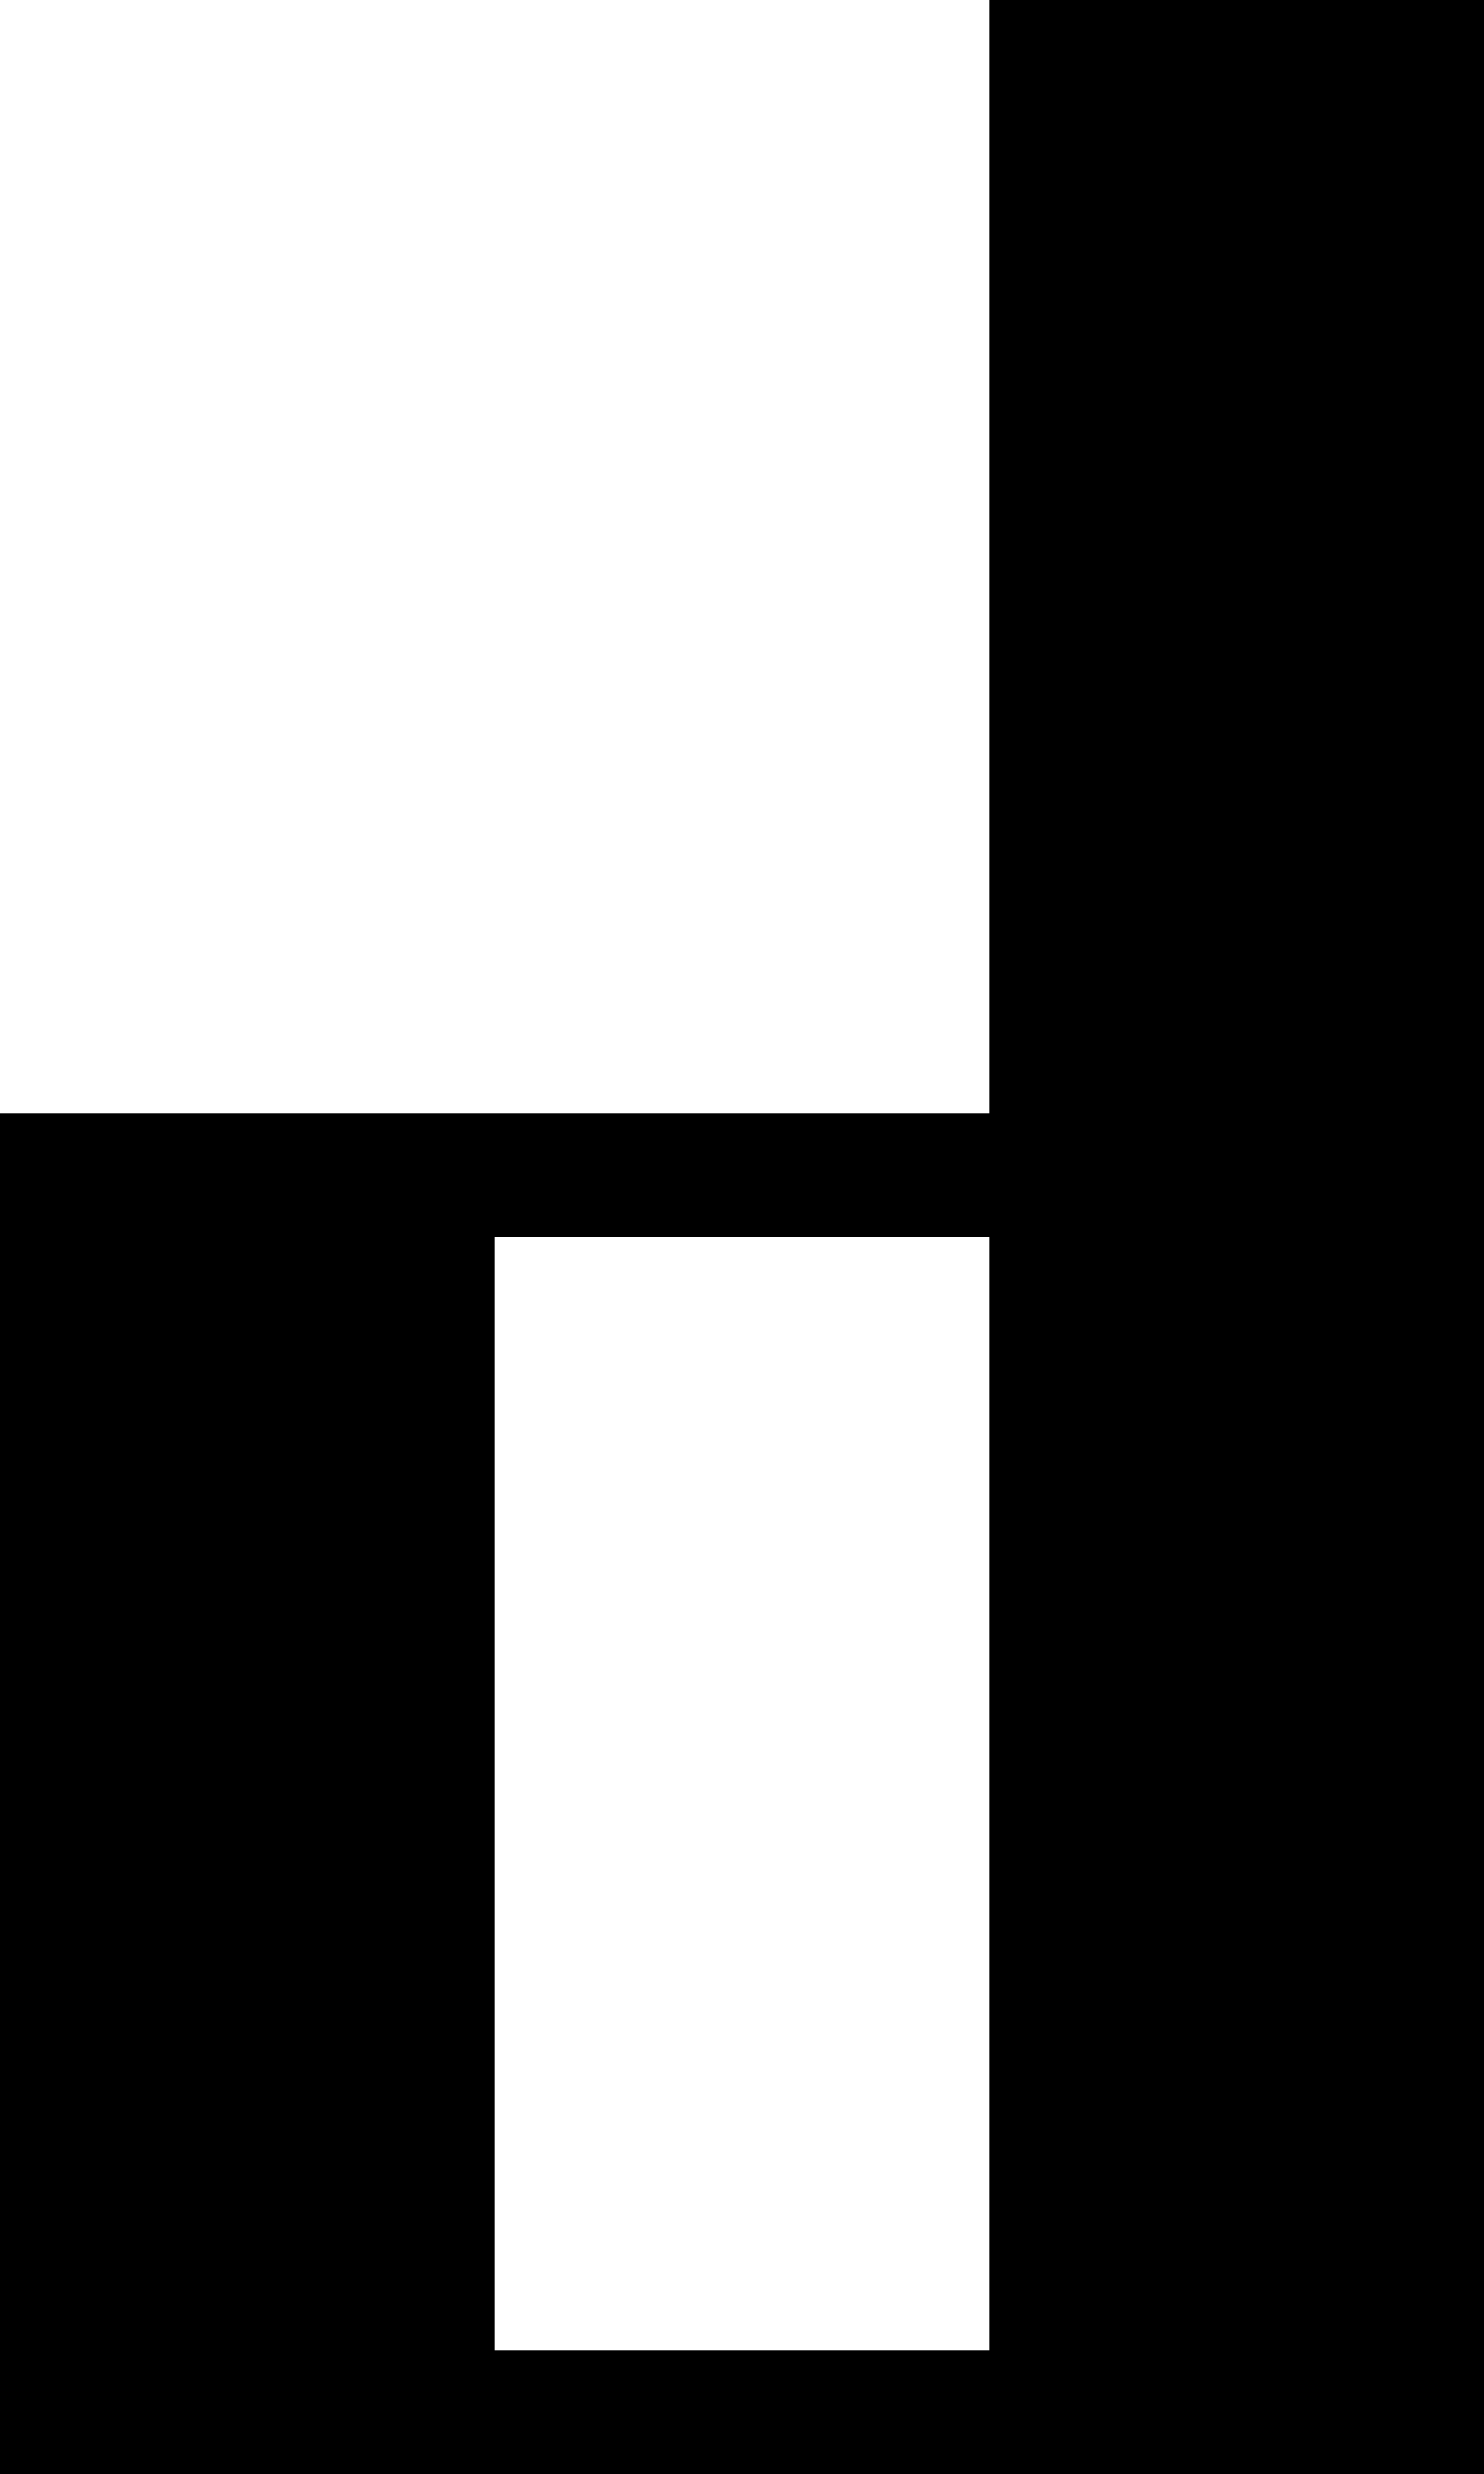
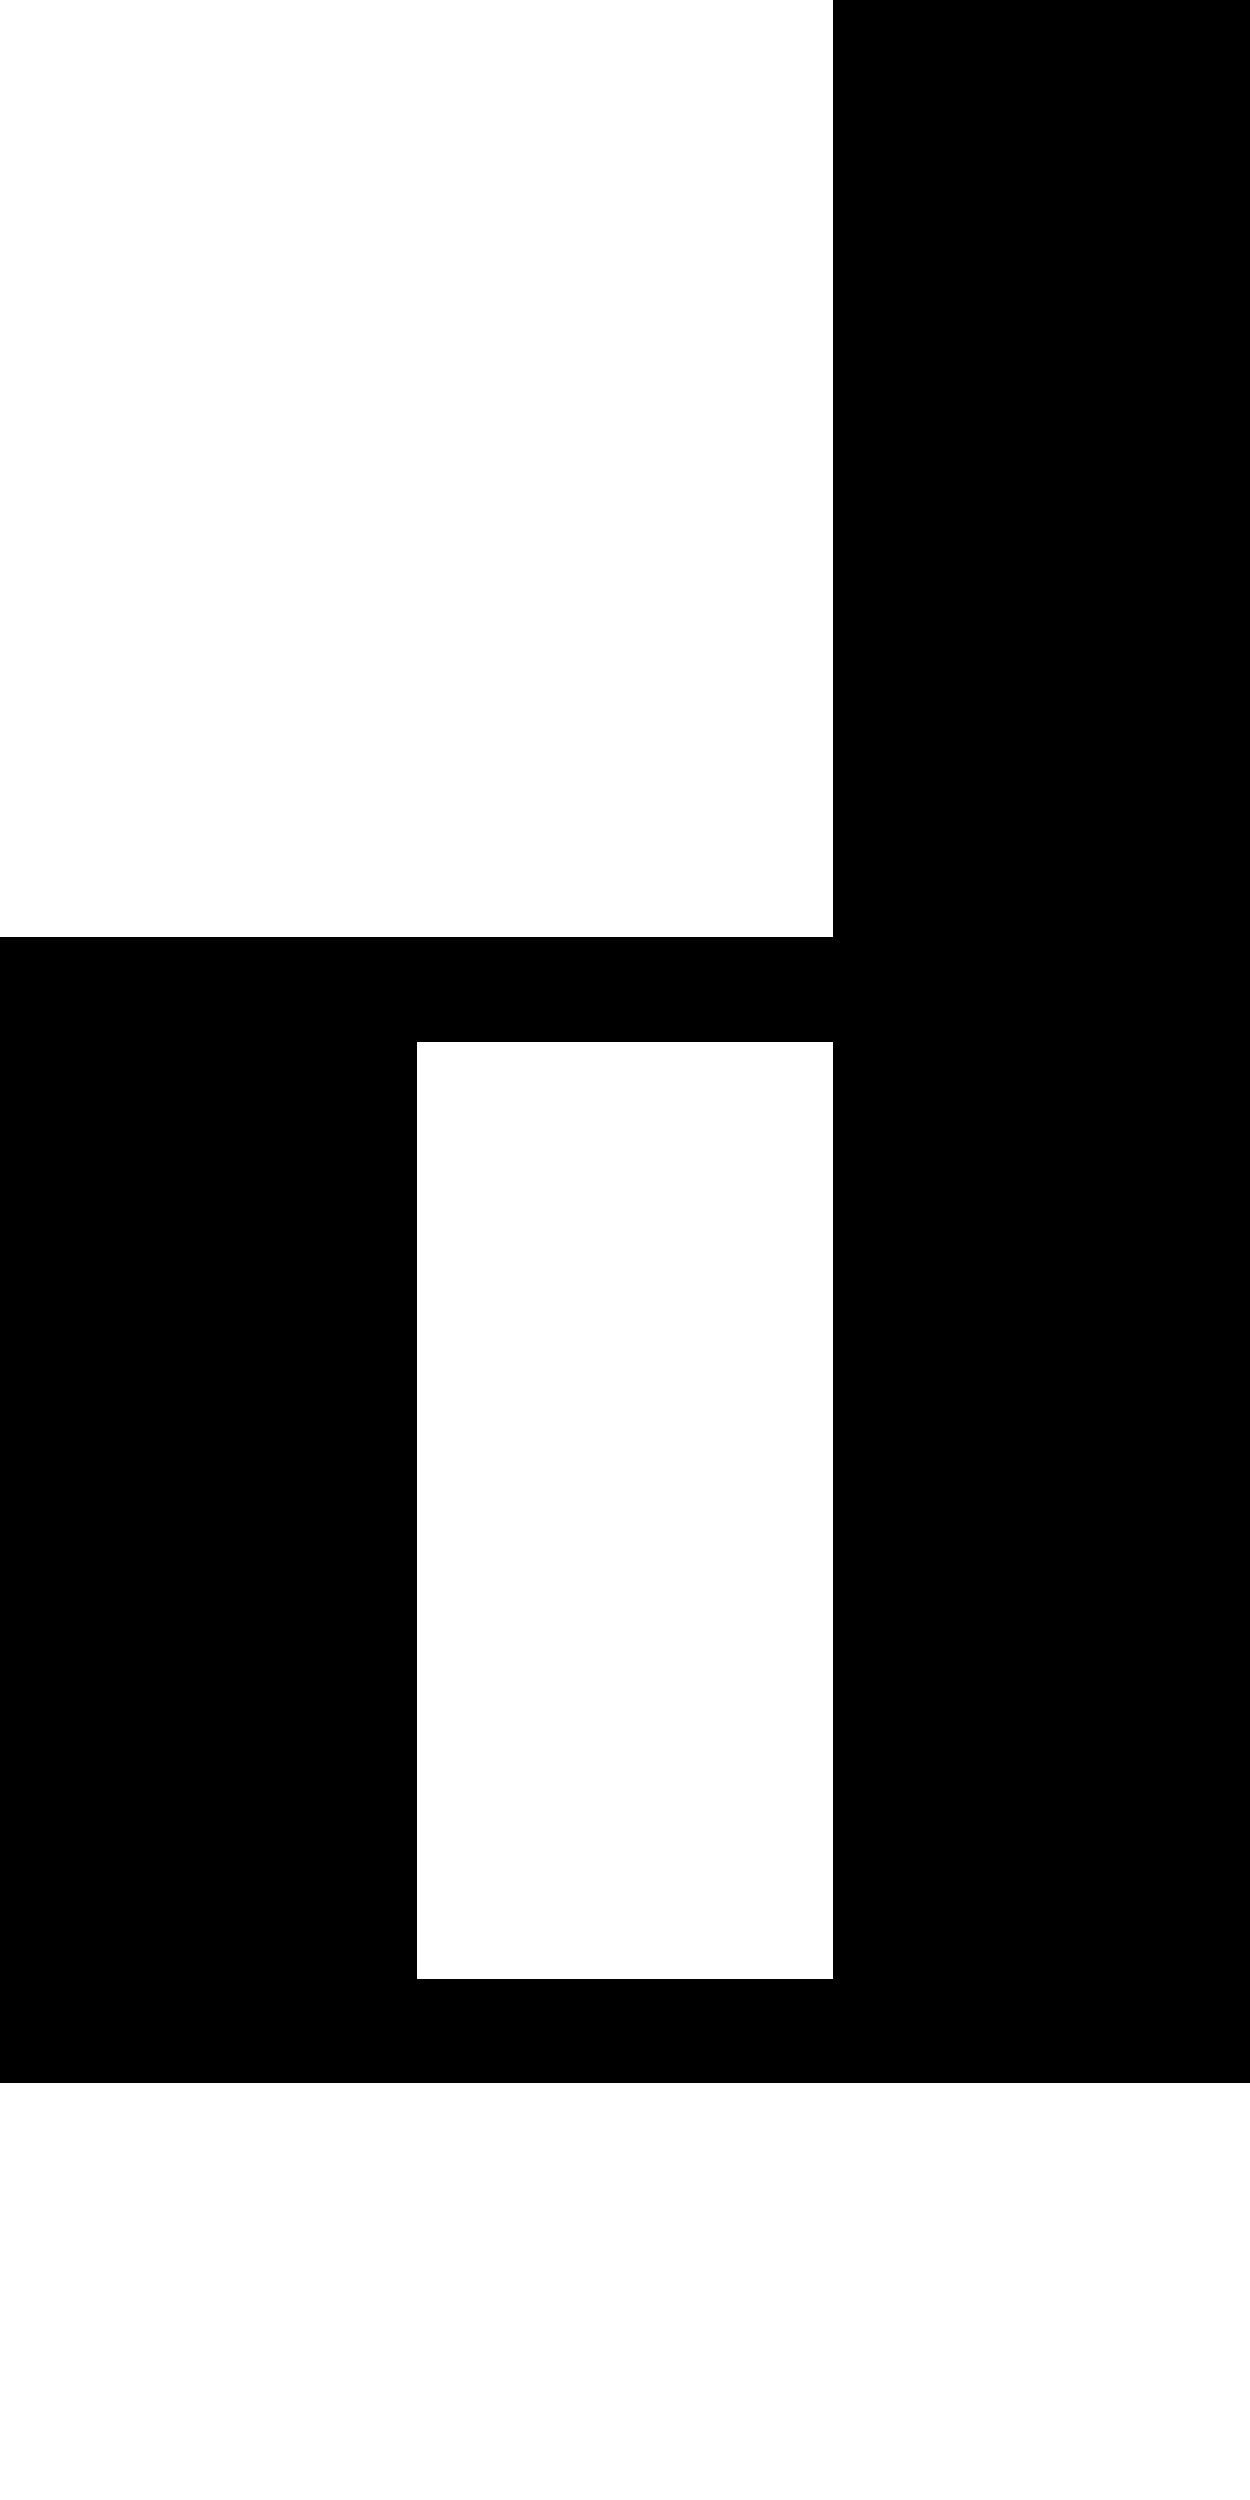
- <svg xmlns="http://www.w3.org/2000/svg" viewBox="0 0 12 20" shape-rendering="crispEdges">
+ <svg xmlns="http://www.w3.org/2000/svg" viewBox="0 0 12 24" shape-rendering="crispEdges">
  <g>
    <polygon class="d" points="8,0 12,0 12,20 8,20" />
    <polygon class="d" points="0,9 8,9 8,10 0,10" />
    <polygon class="d" points="0,10 4,10 4,19 0,19" />
    <polygon class="d" points="0,19 8,19 8,20 0,20" />
  </g>
</svg>
